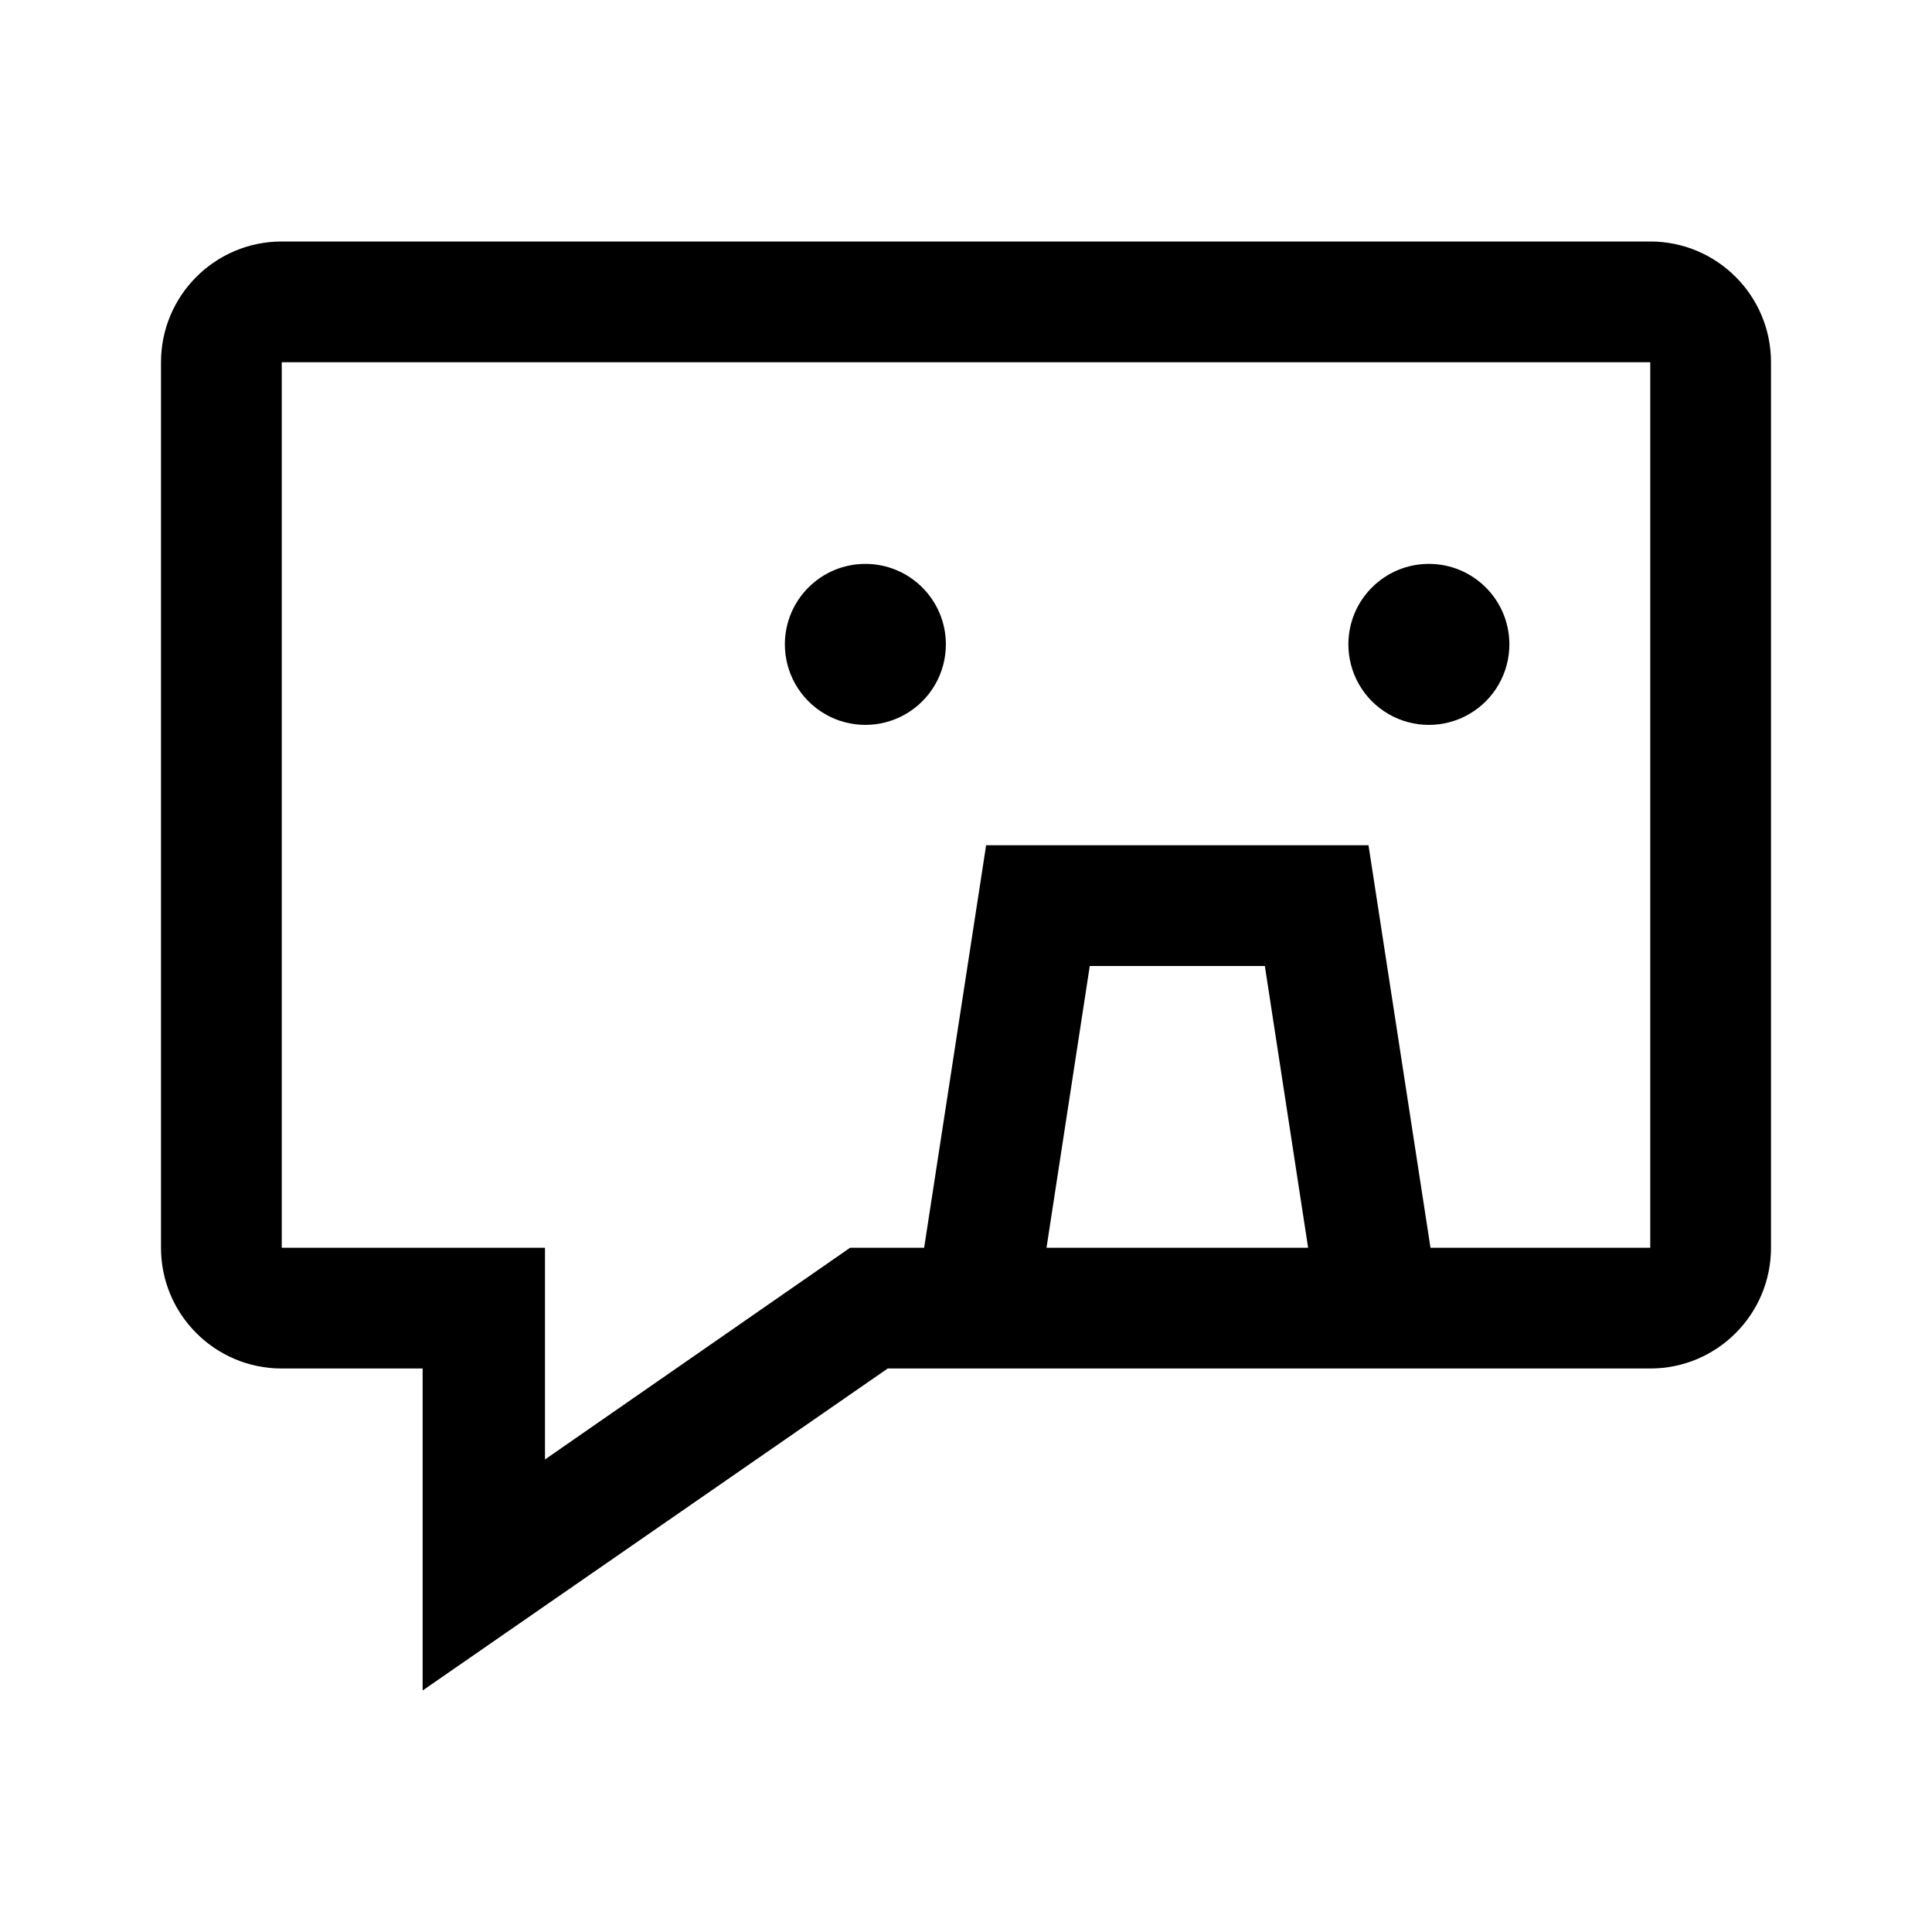
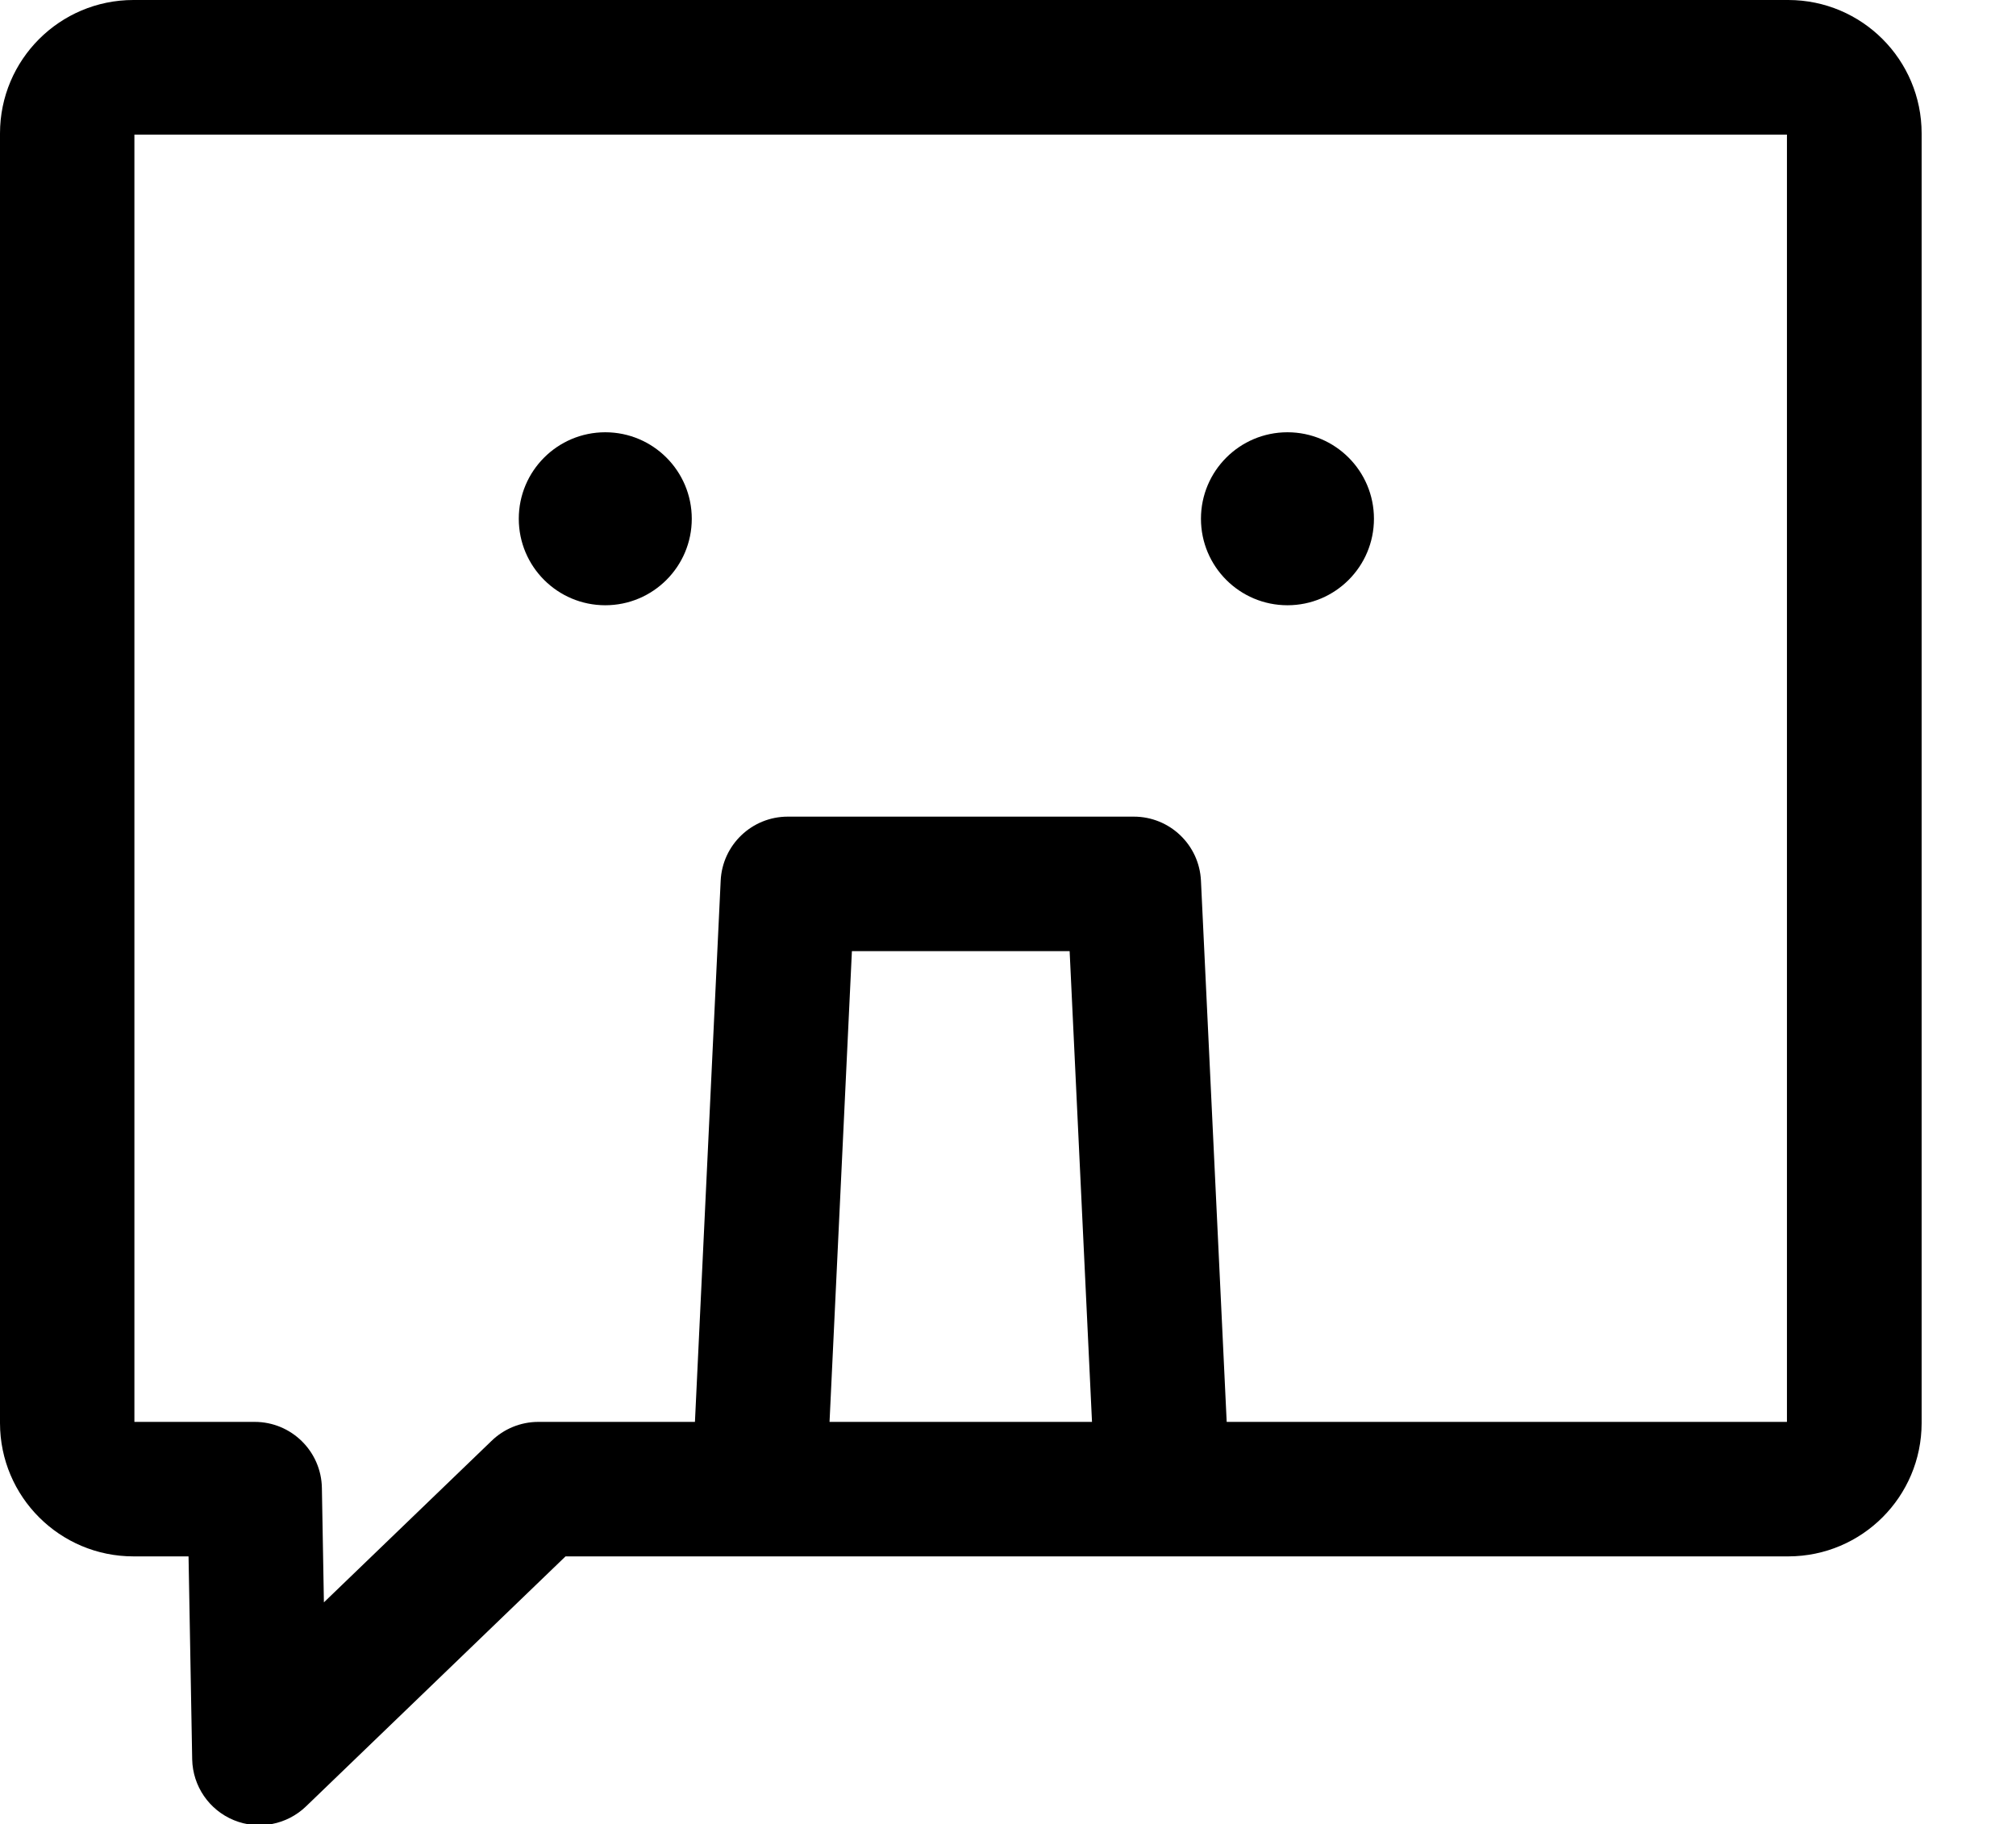
- <svg xmlns="http://www.w3.org/2000/svg" class="icon" viewBox="0 0 1024 1024" width="200" height="200">
-   <path d="M149.333 128a64 64 0 0 0-64 64v469.333a64 64 0 0 0 64 64H224V896l246.507-170.667h404.16a64 64 0 0 0 64-64V192a64 64 0 0 0-64-64H149.333zm0 64h725.334v469.333h-116.48L725.333 448H522.667l-32.854 213.333h-39.242L288.853 773.547V661.333h-139.52V192zM577.6 512h92.8l22.933 149.333H554.667L577.6 512zm137.067-170.667a42.667 42.667 0 1 0 85.333 0 42.667 42.667 0 0 0-85.333 0zm-298.667 0a42.667 42.667 0 1 0 85.333 0 42.667 42.667 0 0 0-85.333 0z" />
+ <svg xmlns="http://www.w3.org/2000/svg" width="21" height="19">
+   <g>
+     <path d="M18.628 0H1.39A1.39 1.39 0 000 1.39v13.435a1.39 1.39 0 001.39 1.388h.574l.038 2.115a.7.7 0 001.187.488l2.702-2.603h12.74a1.39 1.39 0 001.386-1.388V1.39A1.39 1.39 0 0018.628 0zM8.641 14.812l.233-4.904h2.268l.233 4.904H8.641zm9.974 0h-5.837l-.268-5.637a.7.7 0 00-.7-.668H8.207a.7.7 0 00-.7.668l-.268 5.637H5.605a.7.7 0 00-.487.2l-1.744 1.68-.021-1.191a.7.7 0 00-.7-.689H1.4V1.402h17.214v13.41z" />
+     <path d="M5.404 5.404a.9.9 0 101.802 0 .9.9 0 00-1.802 0zM12.51 5.404a.9.9 0 101.802 0 .9.9 0 00-1.802 0z" />
+   </g>
</svg>
